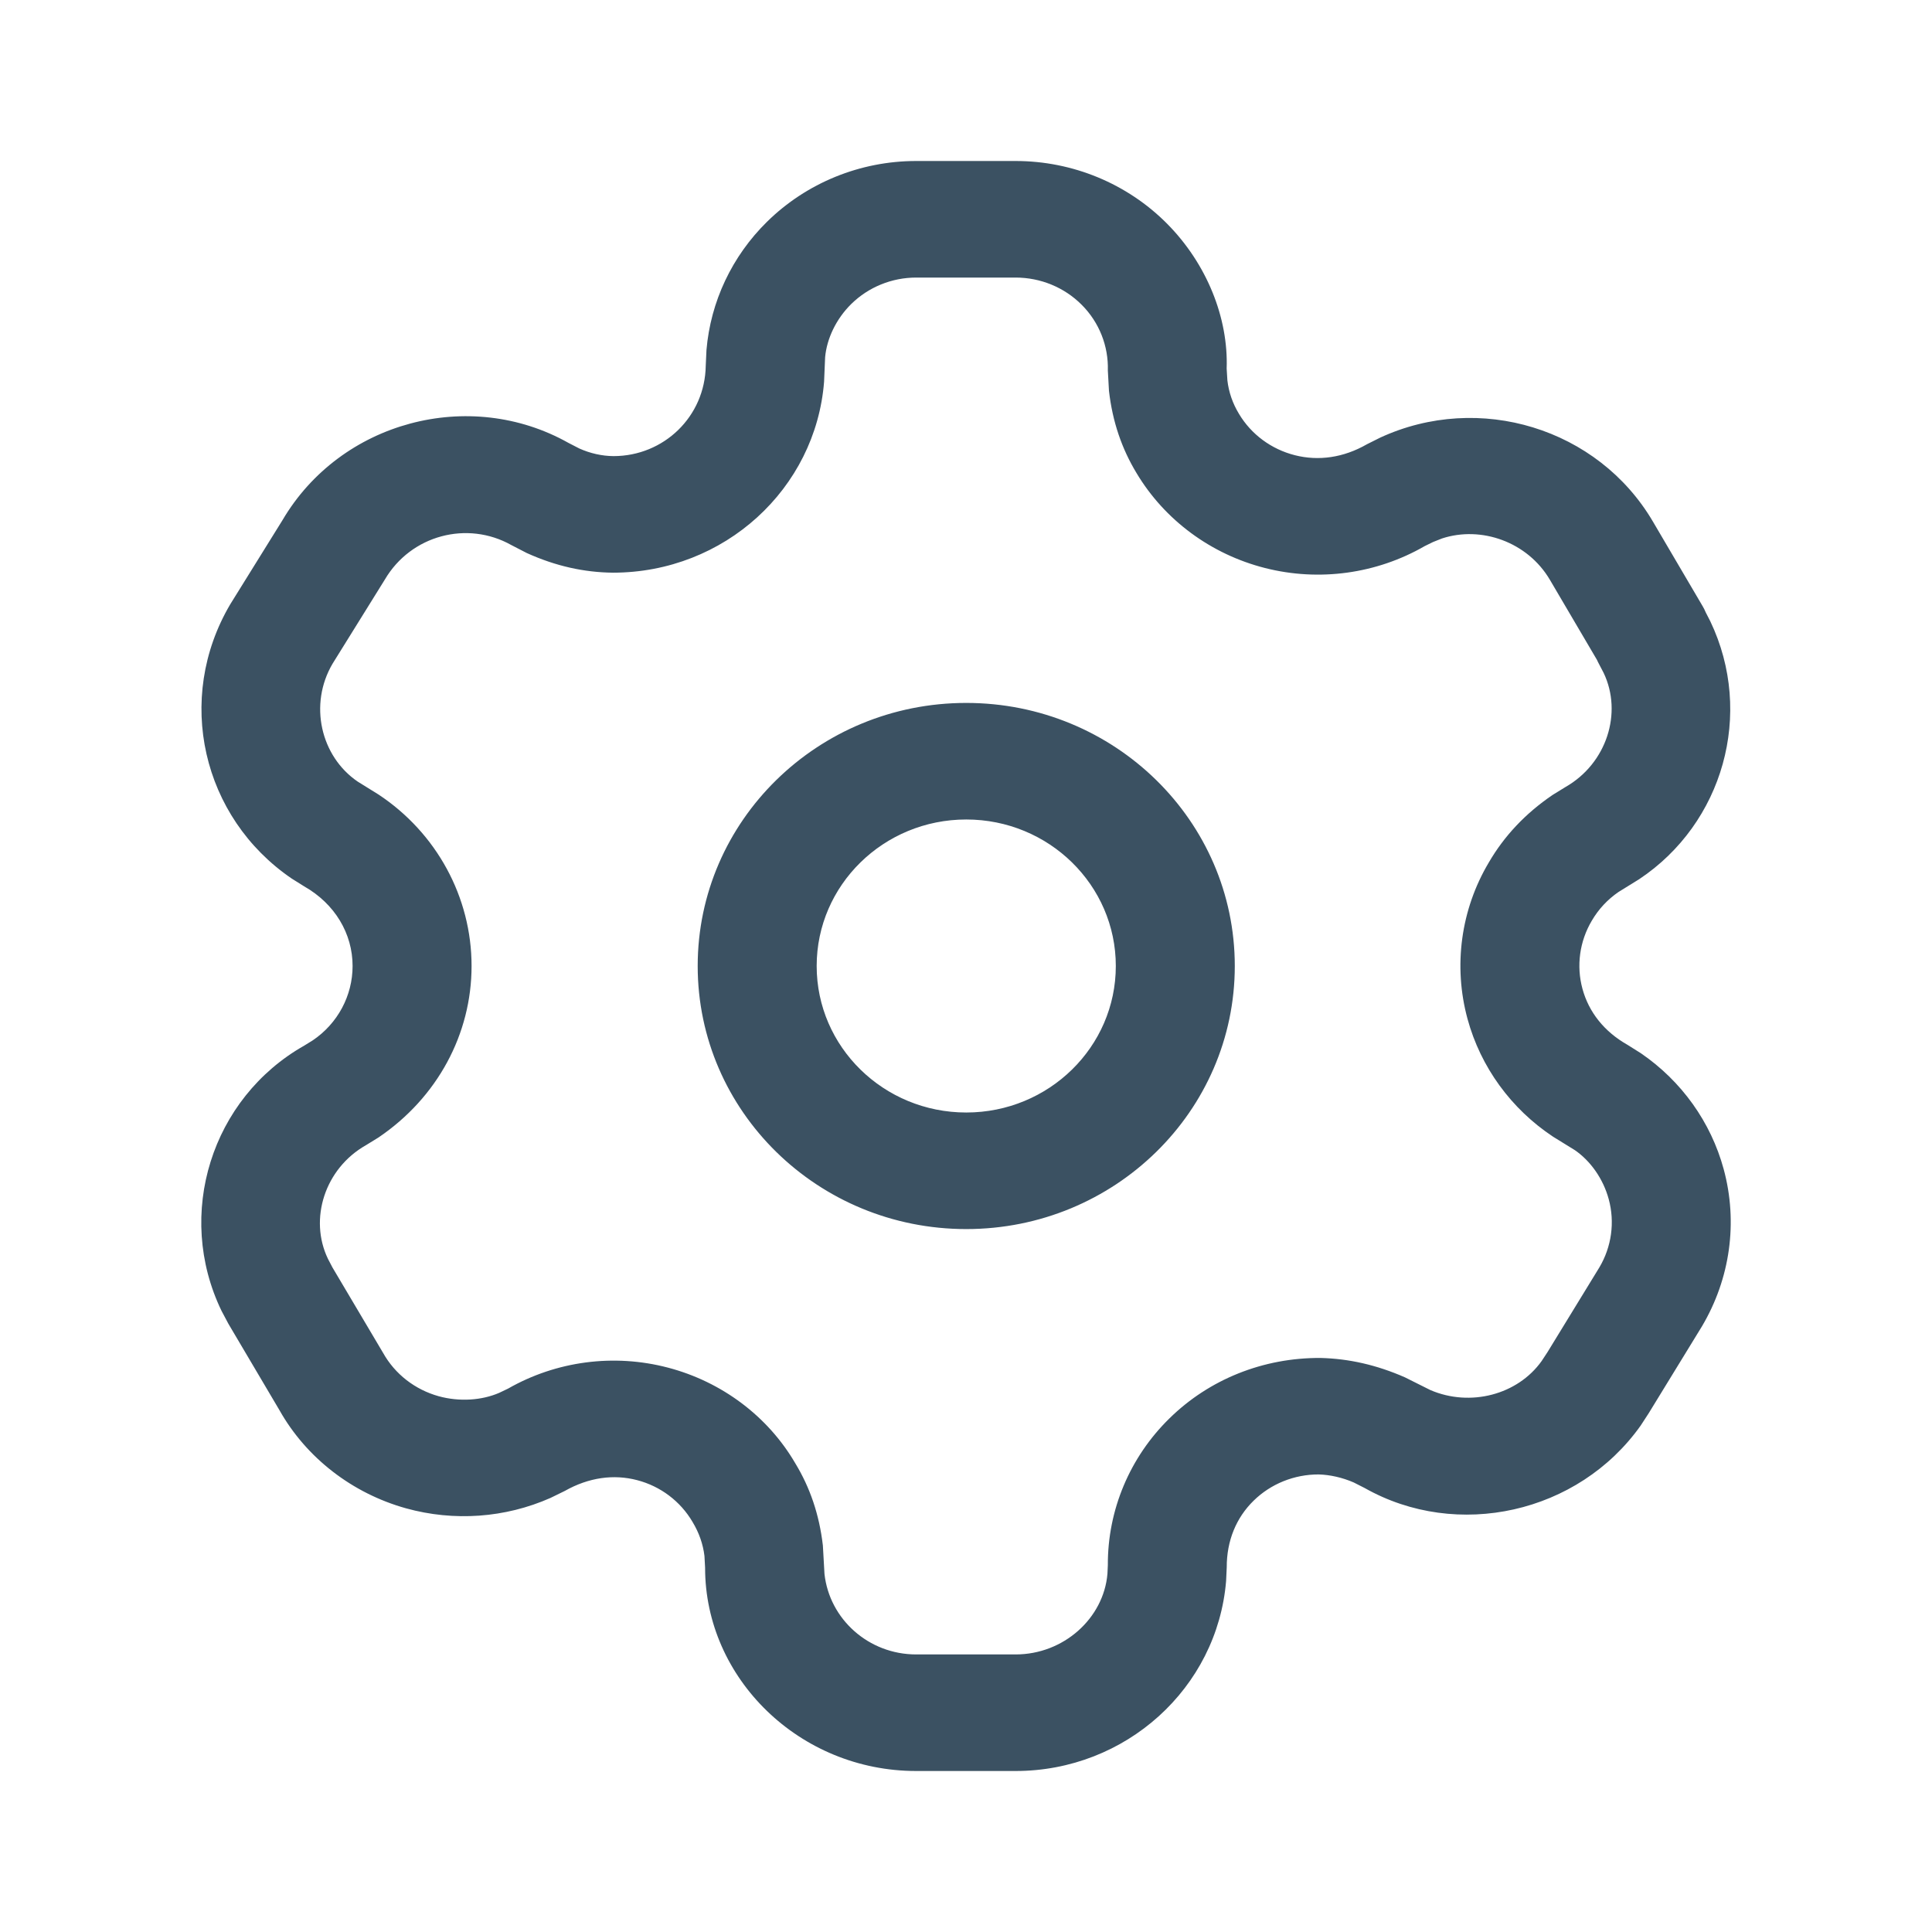
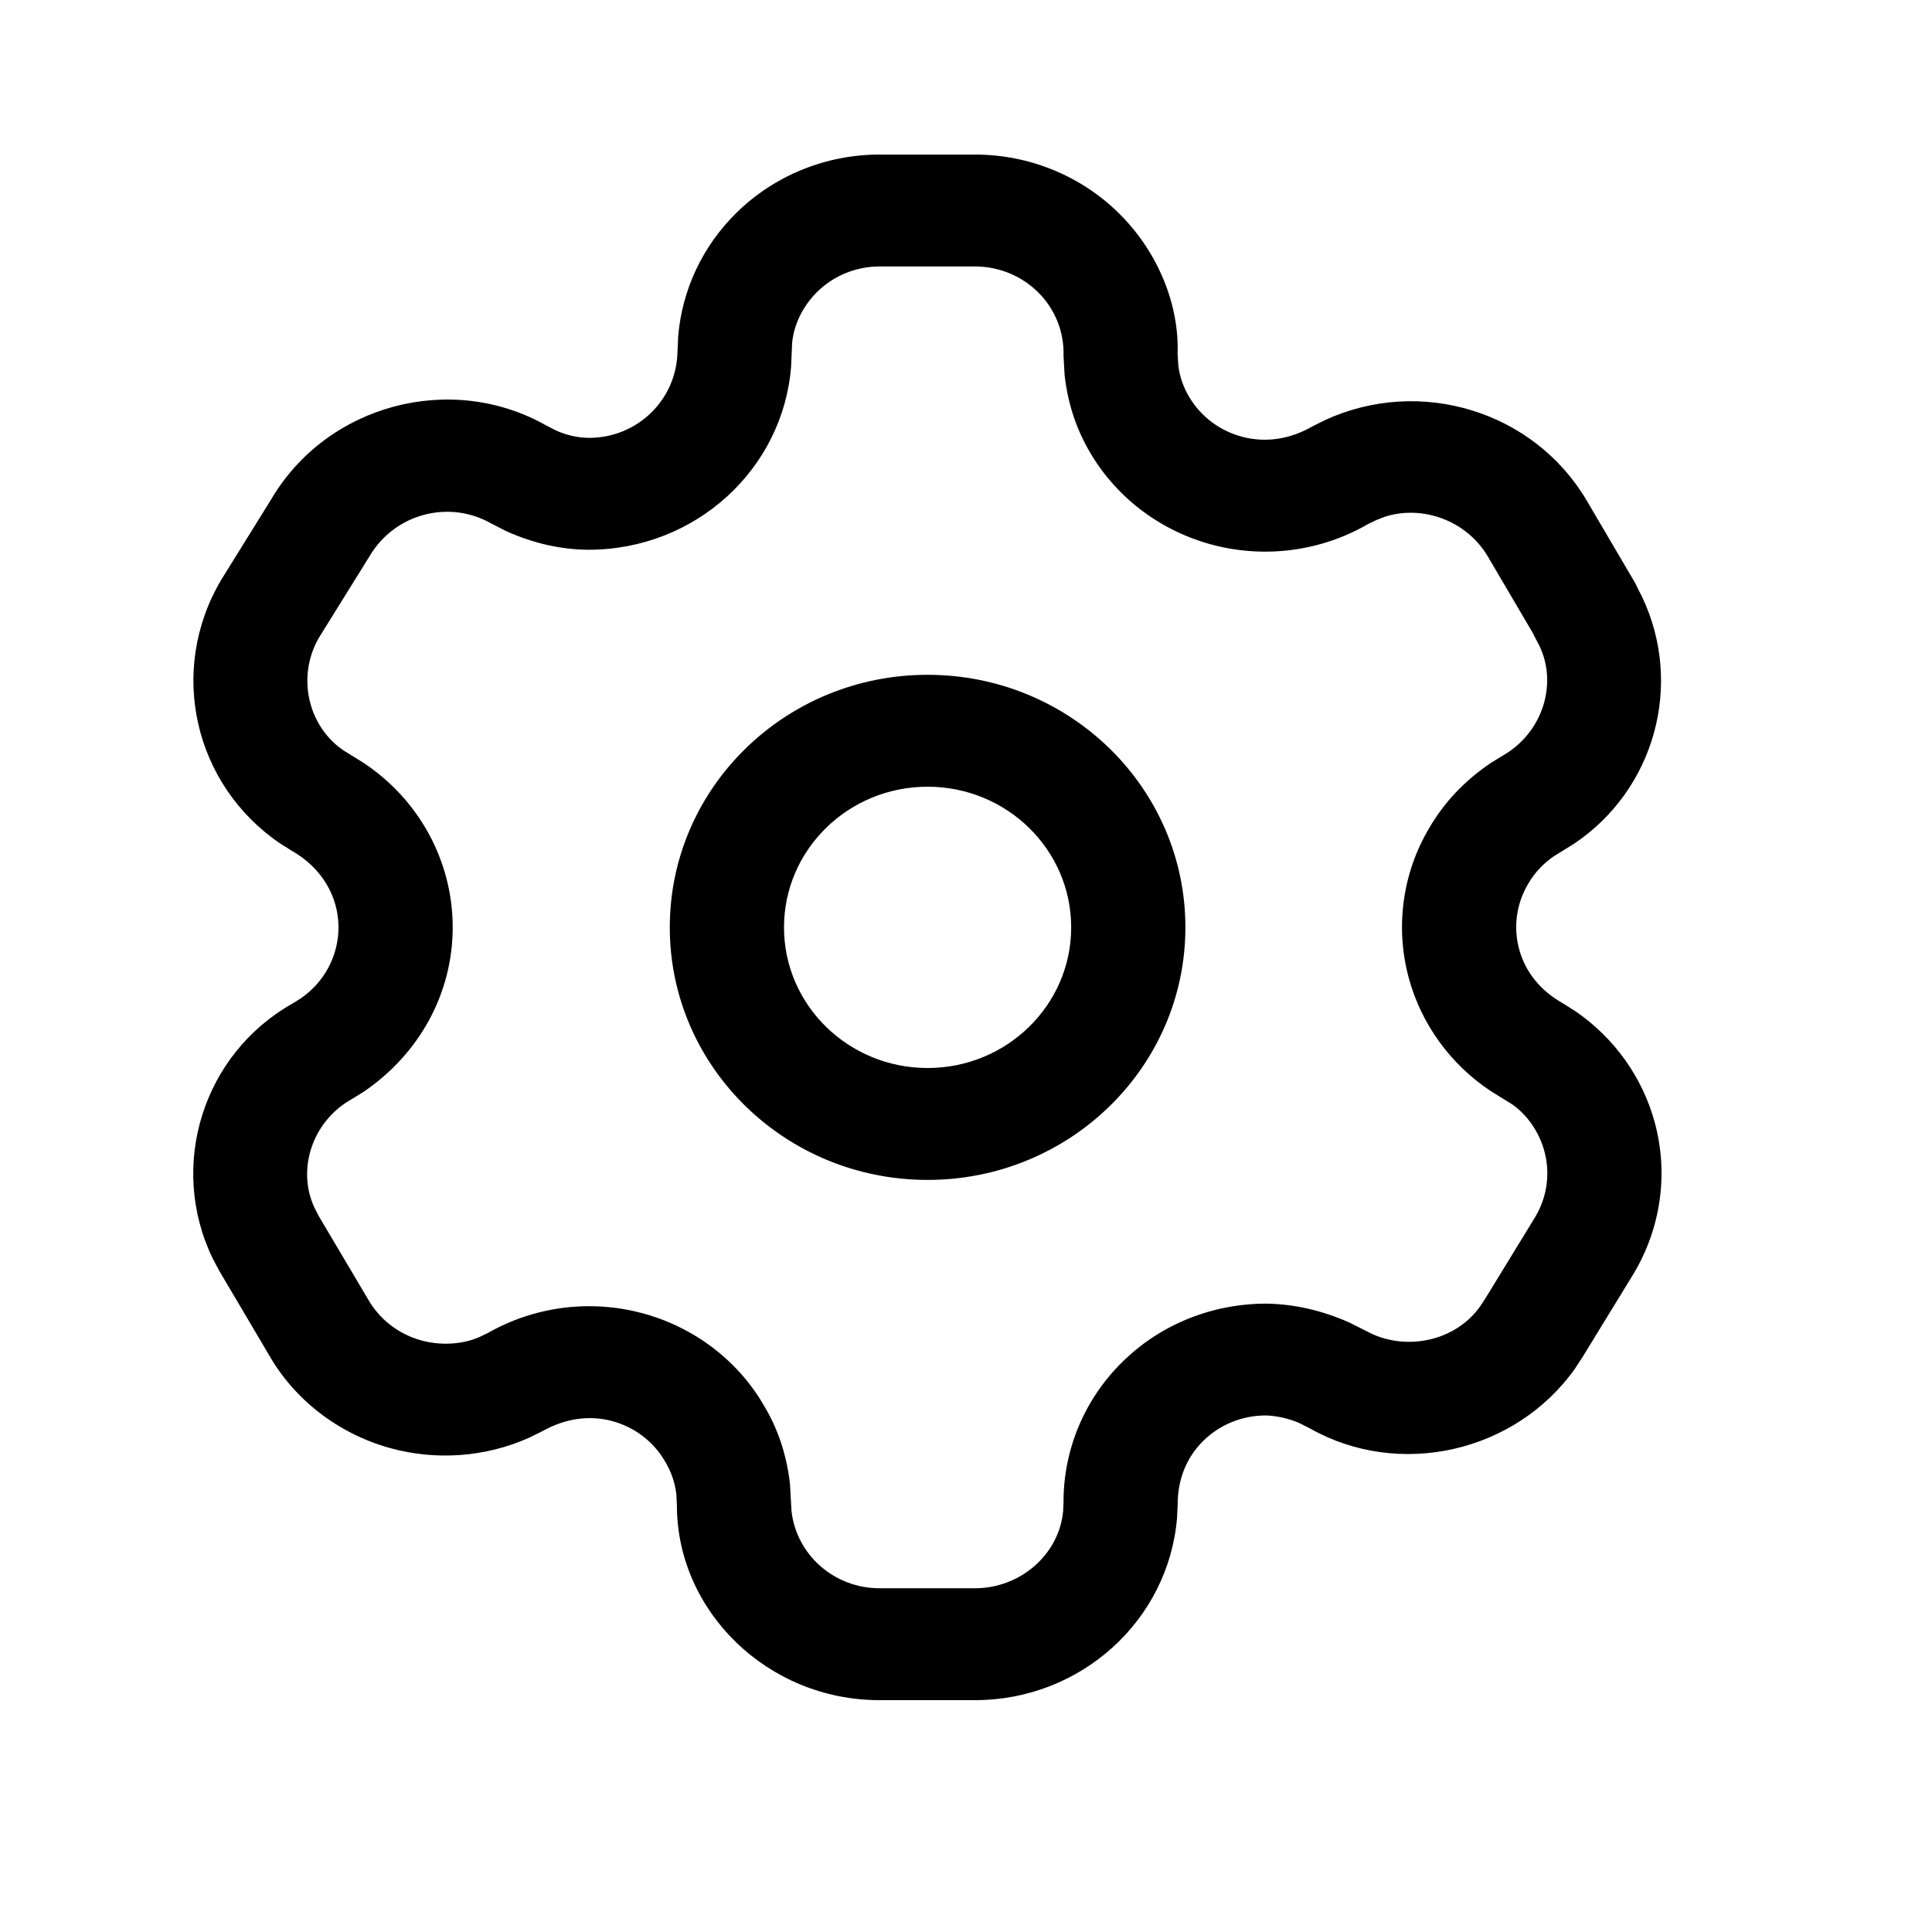
- <svg xmlns="http://www.w3.org/2000/svg" width="24" height="24" viewBox="0 0 24 24" fill="none">
-   <path d="M12.616 2C13.325 2 14.004 2.281 14.498 2.779C14.992 3.277 15.26 3.95 15.238 4.578L15.247 4.725C15.264 4.871 15.312 5.011 15.391 5.141C15.543 5.396 15.793 5.581 16.086 5.655C16.378 5.729 16.688 5.687 16.982 5.518L17.146 5.436C18.376 4.869 19.851 5.319 20.533 6.479L21.146 7.522C21.163 7.549 21.177 7.578 21.189 7.607L21.246 7.718C21.794 8.865 21.404 10.229 20.362 10.922L20.105 11.081C19.971 11.173 19.858 11.293 19.774 11.437C19.622 11.693 19.58 11.998 19.658 12.284C19.736 12.571 19.927 12.815 20.217 12.979L20.384 13.084C20.889 13.43 21.253 13.939 21.412 14.523C21.591 15.182 21.495 15.883 21.14 16.48L20.48 17.557L20.381 17.709C19.606 18.801 18.101 19.134 16.953 18.485L16.817 18.416C16.675 18.354 16.521 18.32 16.382 18.316C16.079 18.315 15.787 18.432 15.573 18.642C15.358 18.852 15.238 19.138 15.239 19.47L15.231 19.641C15.12 20.97 13.985 22 12.616 22H11.381C9.932 22 8.758 20.849 8.759 19.475L8.751 19.328C8.733 19.182 8.685 19.042 8.603 18.906C8.453 18.65 8.206 18.463 7.915 18.387C7.625 18.311 7.315 18.352 7.016 18.521L6.838 18.608C6.275 18.857 5.64 18.902 5.044 18.737C4.373 18.55 3.805 18.108 3.474 17.522L2.837 16.444L2.752 16.284C2.172 15.084 2.627 13.641 3.781 12.988L3.886 12.923C4.195 12.714 4.38 12.369 4.38 12C4.38 11.599 4.161 11.228 3.779 11.011L3.624 10.914C2.51 10.155 2.169 8.68 2.86 7.507L3.509 6.462C4.231 5.234 5.832 4.81 7.062 5.502L7.196 5.571C7.331 5.632 7.479 5.665 7.621 5.666C8.247 5.666 8.758 5.174 8.767 4.542L8.776 4.348C8.827 3.747 9.093 3.183 9.528 2.755C10.019 2.272 10.685 2 11.381 2H12.616ZM12.616 3.448H11.381C11.079 3.448 10.789 3.566 10.575 3.776C10.386 3.962 10.271 4.207 10.25 4.437L10.237 4.742C10.133 6.071 9 7.114 7.613 7.114C7.256 7.11 6.904 7.033 6.544 6.87L6.352 6.771C5.804 6.463 5.105 6.648 4.781 7.199L4.131 8.245C3.834 8.75 3.983 9.395 4.443 9.709L4.704 9.871C5.422 10.347 5.858 11.143 5.858 12C5.858 12.845 5.434 13.634 4.702 14.13L4.546 14.226C4.034 14.516 3.836 15.144 4.074 15.638L4.13 15.745L4.76 16.808C4.907 17.07 5.155 17.262 5.448 17.344C5.708 17.416 5.986 17.396 6.202 17.302L6.311 17.25C6.911 16.907 7.626 16.813 8.297 16.989C8.969 17.165 9.54 17.596 9.879 18.177C10.062 18.478 10.177 18.813 10.222 19.198L10.242 19.552C10.304 20.114 10.79 20.552 11.381 20.552H12.616C13.214 20.552 13.71 20.102 13.757 19.551L13.762 19.442C13.759 18.759 14.034 18.102 14.528 17.619C15.021 17.135 15.691 16.865 16.405 16.869C16.756 16.878 17.1 16.955 17.453 17.11L17.769 17.268C18.265 17.481 18.853 17.326 19.151 16.907L19.224 16.796L19.868 15.744C20.02 15.488 20.062 15.182 19.984 14.896C19.915 14.642 19.757 14.421 19.564 14.288L19.292 14.12C18.772 13.775 18.393 13.256 18.23 12.657C18.051 11.999 18.147 11.297 18.495 10.713C18.685 10.387 18.946 10.107 19.287 9.875L19.448 9.776C19.96 9.483 20.158 8.855 19.921 8.359L19.851 8.225L19.838 8.197L19.253 7.202C18.976 6.732 18.401 6.529 17.913 6.689L17.802 6.733L17.698 6.784C17.1 7.129 16.386 7.227 15.714 7.056C15.042 6.885 14.467 6.46 14.118 5.876C13.936 5.575 13.82 5.24 13.776 4.855L13.762 4.602C13.771 4.299 13.655 4.005 13.439 3.788C13.223 3.57 12.926 3.448 12.616 3.448ZM12.003 8.732C13.845 8.732 15.339 10.195 15.339 12C15.339 13.805 13.845 15.268 12.003 15.268C10.161 15.268 8.667 13.805 8.667 12C8.667 10.195 10.161 8.732 12.003 8.732ZM12.003 10.18C10.977 10.18 10.145 10.995 10.145 12C10.145 13.005 10.977 13.82 12.003 13.82C13.029 13.82 13.861 13.005 13.861 12C13.861 10.995 13.029 10.18 12.003 10.18Z" fill="#3B5162" />
+ <svg xmlns="http://www.w3.org/2000/svg" width="24" height="24" viewBox="0 0 25 25" fill="inherit">
+   <path d="M12.616 2C13.325 2 14.004 2.281 14.498 2.779C14.992 3.277 15.26 3.95 15.238 4.578L15.247 4.725C15.264 4.871 15.312 5.011 15.391 5.141C15.543 5.396 15.793 5.581 16.086 5.655C16.378 5.729 16.688 5.687 16.982 5.518L17.146 5.436C18.376 4.869 19.851 5.319 20.533 6.479L21.146 7.522C21.163 7.549 21.177 7.578 21.189 7.607L21.246 7.718C21.794 8.865 21.404 10.229 20.362 10.922L20.105 11.081C19.971 11.173 19.858 11.293 19.774 11.437C19.622 11.693 19.58 11.998 19.658 12.284C19.736 12.571 19.927 12.815 20.217 12.979L20.384 13.084C20.889 13.43 21.253 13.939 21.412 14.523C21.591 15.182 21.495 15.883 21.14 16.48L20.48 17.557L20.381 17.709C19.606 18.801 18.101 19.134 16.953 18.485L16.817 18.416C16.675 18.354 16.521 18.32 16.382 18.316C16.079 18.315 15.787 18.432 15.573 18.642C15.358 18.852 15.238 19.138 15.239 19.47L15.231 19.641C15.12 20.97 13.985 22 12.616 22H11.381C9.932 22 8.758 20.849 8.759 19.475L8.751 19.328C8.733 19.182 8.685 19.042 8.603 18.906C8.453 18.65 8.206 18.463 7.915 18.387C7.625 18.311 7.315 18.352 7.016 18.521L6.838 18.608C6.275 18.857 5.64 18.902 5.044 18.737C4.373 18.55 3.805 18.108 3.474 17.522L2.837 16.444L2.752 16.284C2.172 15.084 2.627 13.641 3.781 12.988L3.886 12.923C4.195 12.714 4.38 12.369 4.38 12C4.38 11.599 4.161 11.228 3.779 11.011L3.624 10.914C2.51 10.155 2.169 8.68 2.86 7.507L3.509 6.462C4.231 5.234 5.832 4.81 7.062 5.502L7.196 5.571C7.331 5.632 7.479 5.665 7.621 5.666C8.247 5.666 8.758 5.174 8.767 4.542L8.776 4.348C8.827 3.747 9.093 3.183 9.528 2.755C10.019 2.272 10.685 2 11.381 2H12.616ZM12.616 3.448H11.381C11.079 3.448 10.789 3.566 10.575 3.776C10.386 3.962 10.271 4.207 10.25 4.437L10.237 4.742C10.133 6.071 9 7.114 7.613 7.114C7.256 7.11 6.904 7.033 6.544 6.87L6.352 6.771C5.804 6.463 5.105 6.648 4.781 7.199L4.131 8.245C3.834 8.75 3.983 9.395 4.443 9.709L4.704 9.871C5.422 10.347 5.858 11.143 5.858 12C5.858 12.845 5.434 13.634 4.702 14.13L4.546 14.226C4.034 14.516 3.836 15.144 4.074 15.638L4.13 15.745L4.76 16.808C4.907 17.07 5.155 17.262 5.448 17.344C5.708 17.416 5.986 17.396 6.202 17.302L6.311 17.25C6.911 16.907 7.626 16.813 8.297 16.989C8.969 17.165 9.54 17.596 9.879 18.177C10.062 18.478 10.177 18.813 10.222 19.198L10.242 19.552C10.304 20.114 10.79 20.552 11.381 20.552H12.616C13.214 20.552 13.71 20.102 13.757 19.551L13.762 19.442C13.759 18.759 14.034 18.102 14.528 17.619C15.021 17.135 15.691 16.865 16.405 16.869C16.756 16.878 17.1 16.955 17.453 17.11L17.769 17.268C18.265 17.481 18.853 17.326 19.151 16.907L19.224 16.796L19.868 15.744C20.02 15.488 20.062 15.182 19.984 14.896C19.915 14.642 19.757 14.421 19.564 14.288L19.292 14.12C18.772 13.775 18.393 13.256 18.23 12.657C18.051 11.999 18.147 11.297 18.495 10.713C18.685 10.387 18.946 10.107 19.287 9.875L19.448 9.776C19.96 9.483 20.158 8.855 19.921 8.359L19.851 8.225L19.838 8.197L19.253 7.202C18.976 6.732 18.401 6.529 17.913 6.689L17.802 6.733L17.698 6.784C17.1 7.129 16.386 7.227 15.714 7.056C15.042 6.885 14.467 6.46 14.118 5.876C13.936 5.575 13.82 5.24 13.776 4.855L13.762 4.602C13.771 4.299 13.655 4.005 13.439 3.788C13.223 3.57 12.926 3.448 12.616 3.448ZM12.003 8.732C13.845 8.732 15.339 10.195 15.339 12C15.339 13.805 13.845 15.268 12.003 15.268C10.161 15.268 8.667 13.805 8.667 12C8.667 10.195 10.161 8.732 12.003 8.732ZM12.003 10.18C10.977 10.18 10.145 10.995 10.145 12C10.145 13.005 10.977 13.82 12.003 13.82C13.029 13.82 13.861 13.005 13.861 12C13.861 10.995 13.029 10.18 12.003 10.18Z" fill="inherit" />
</svg>
